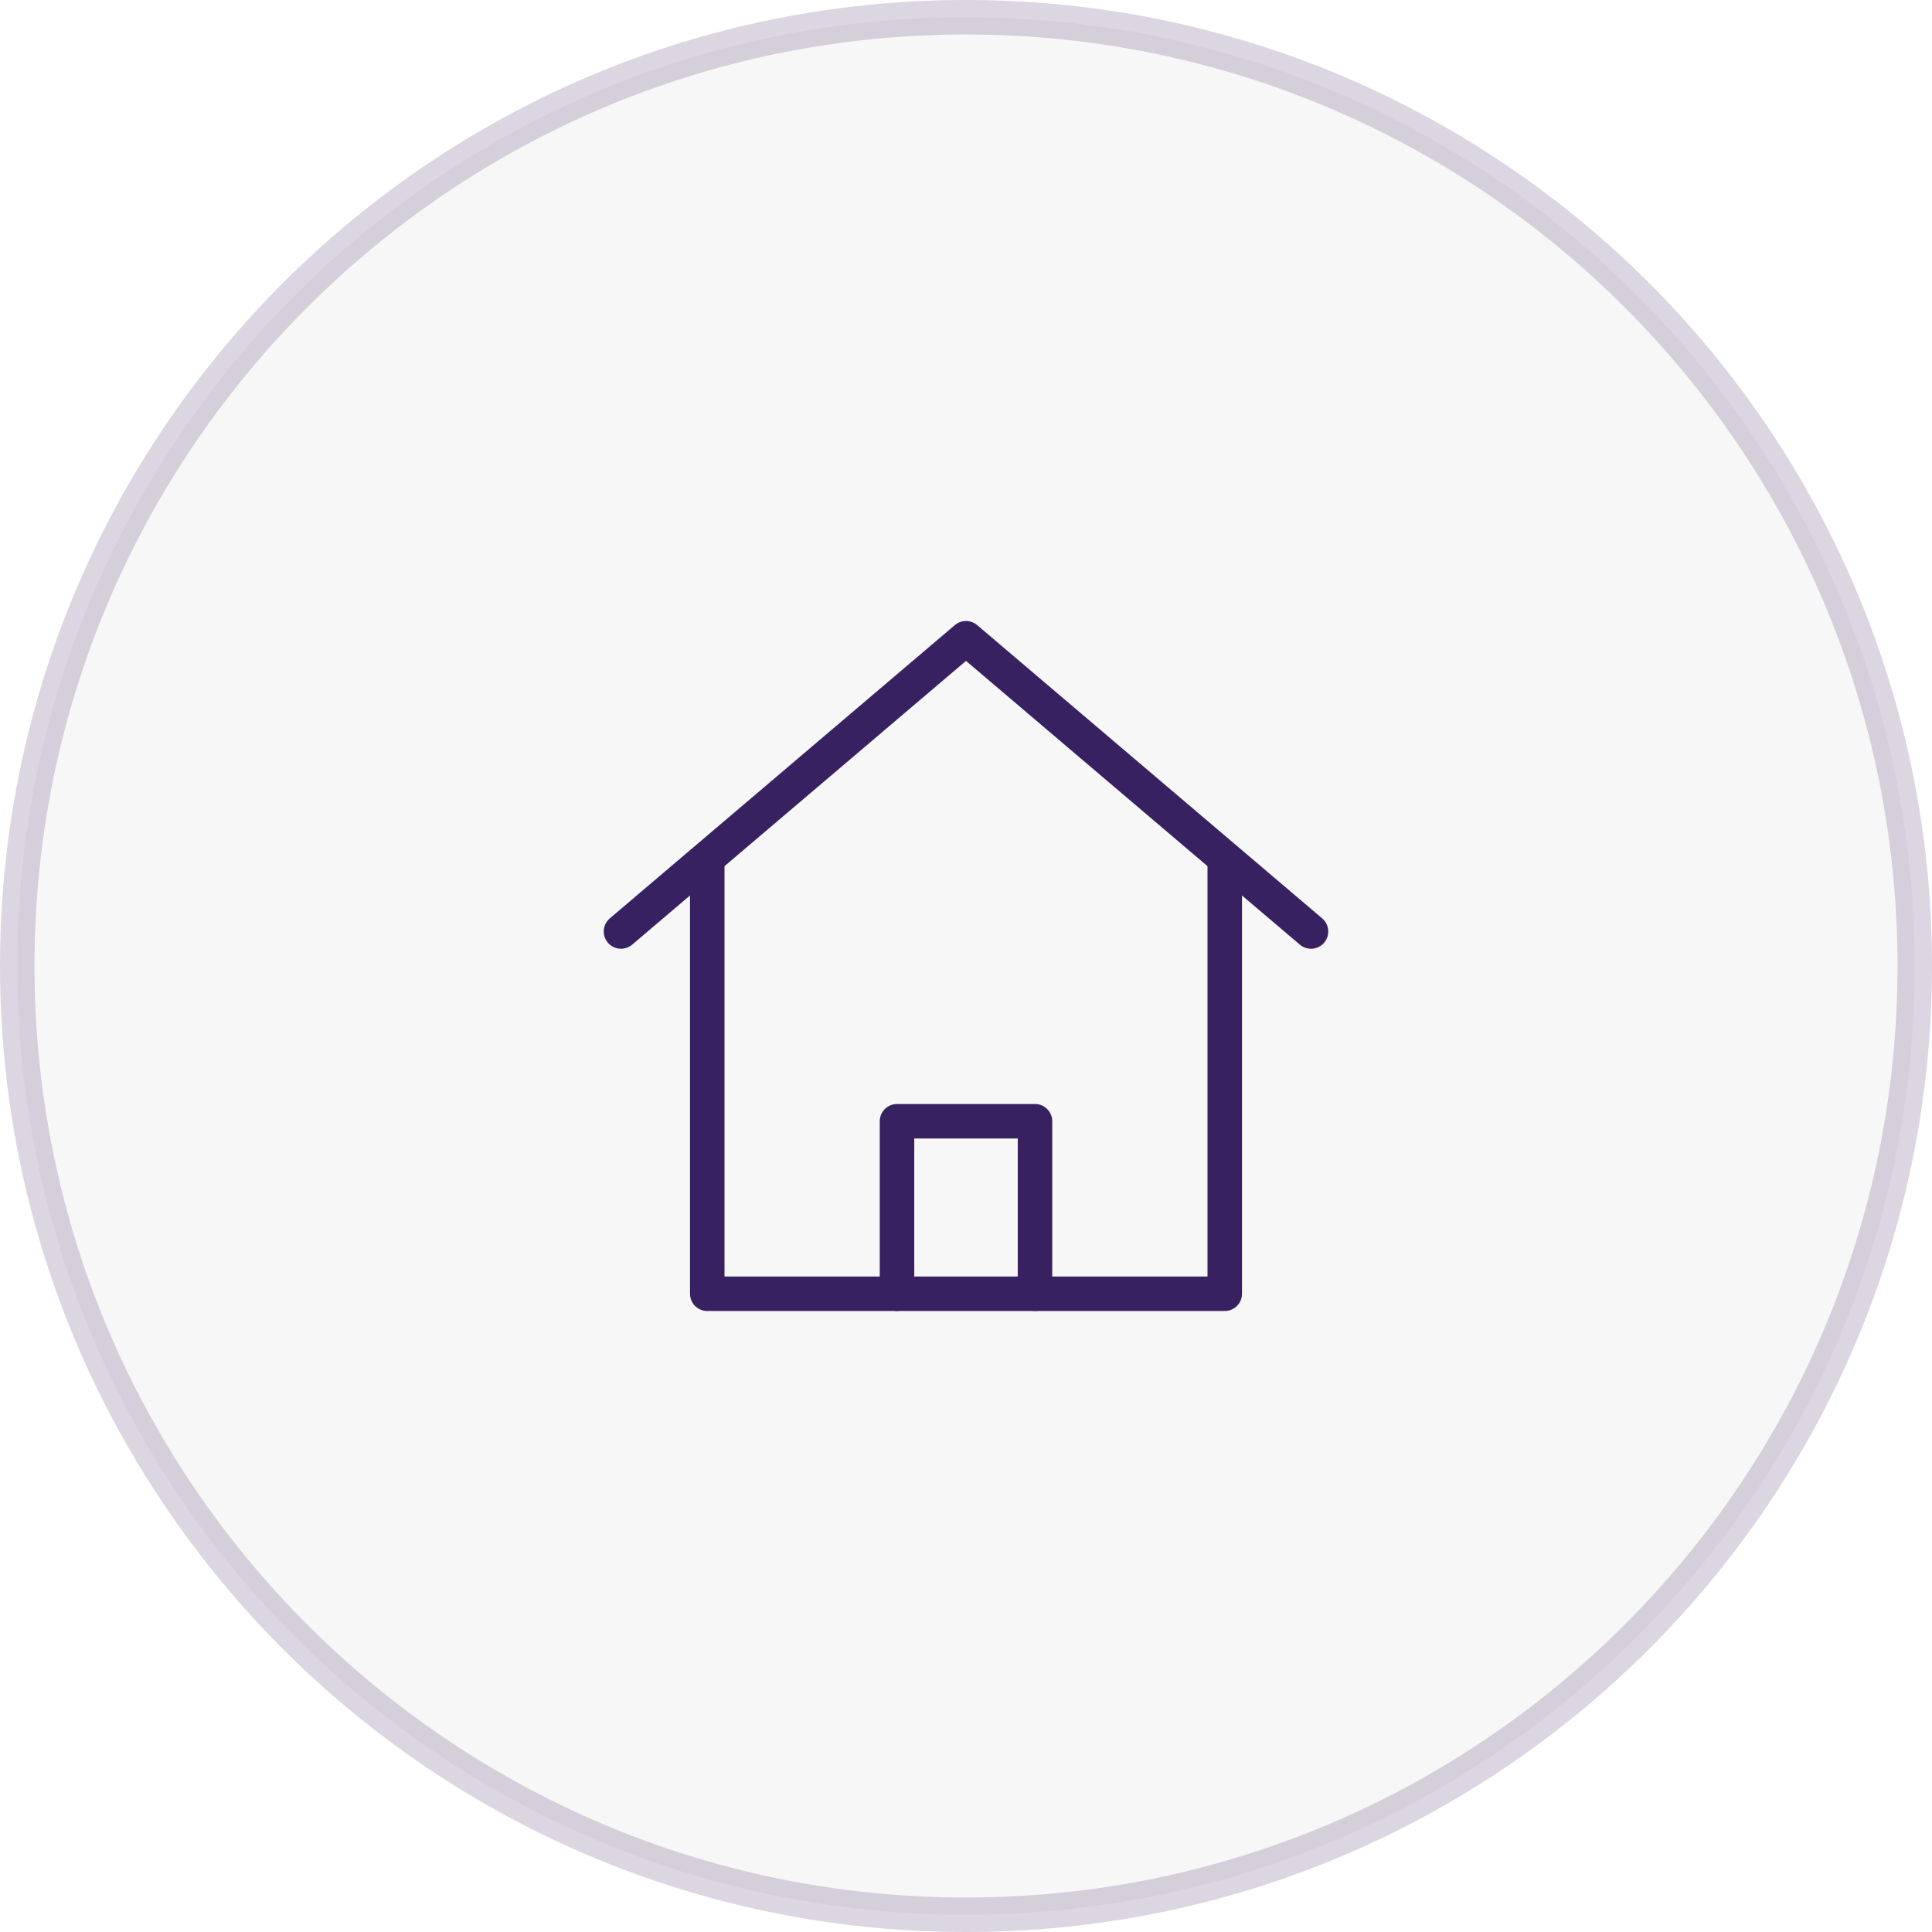
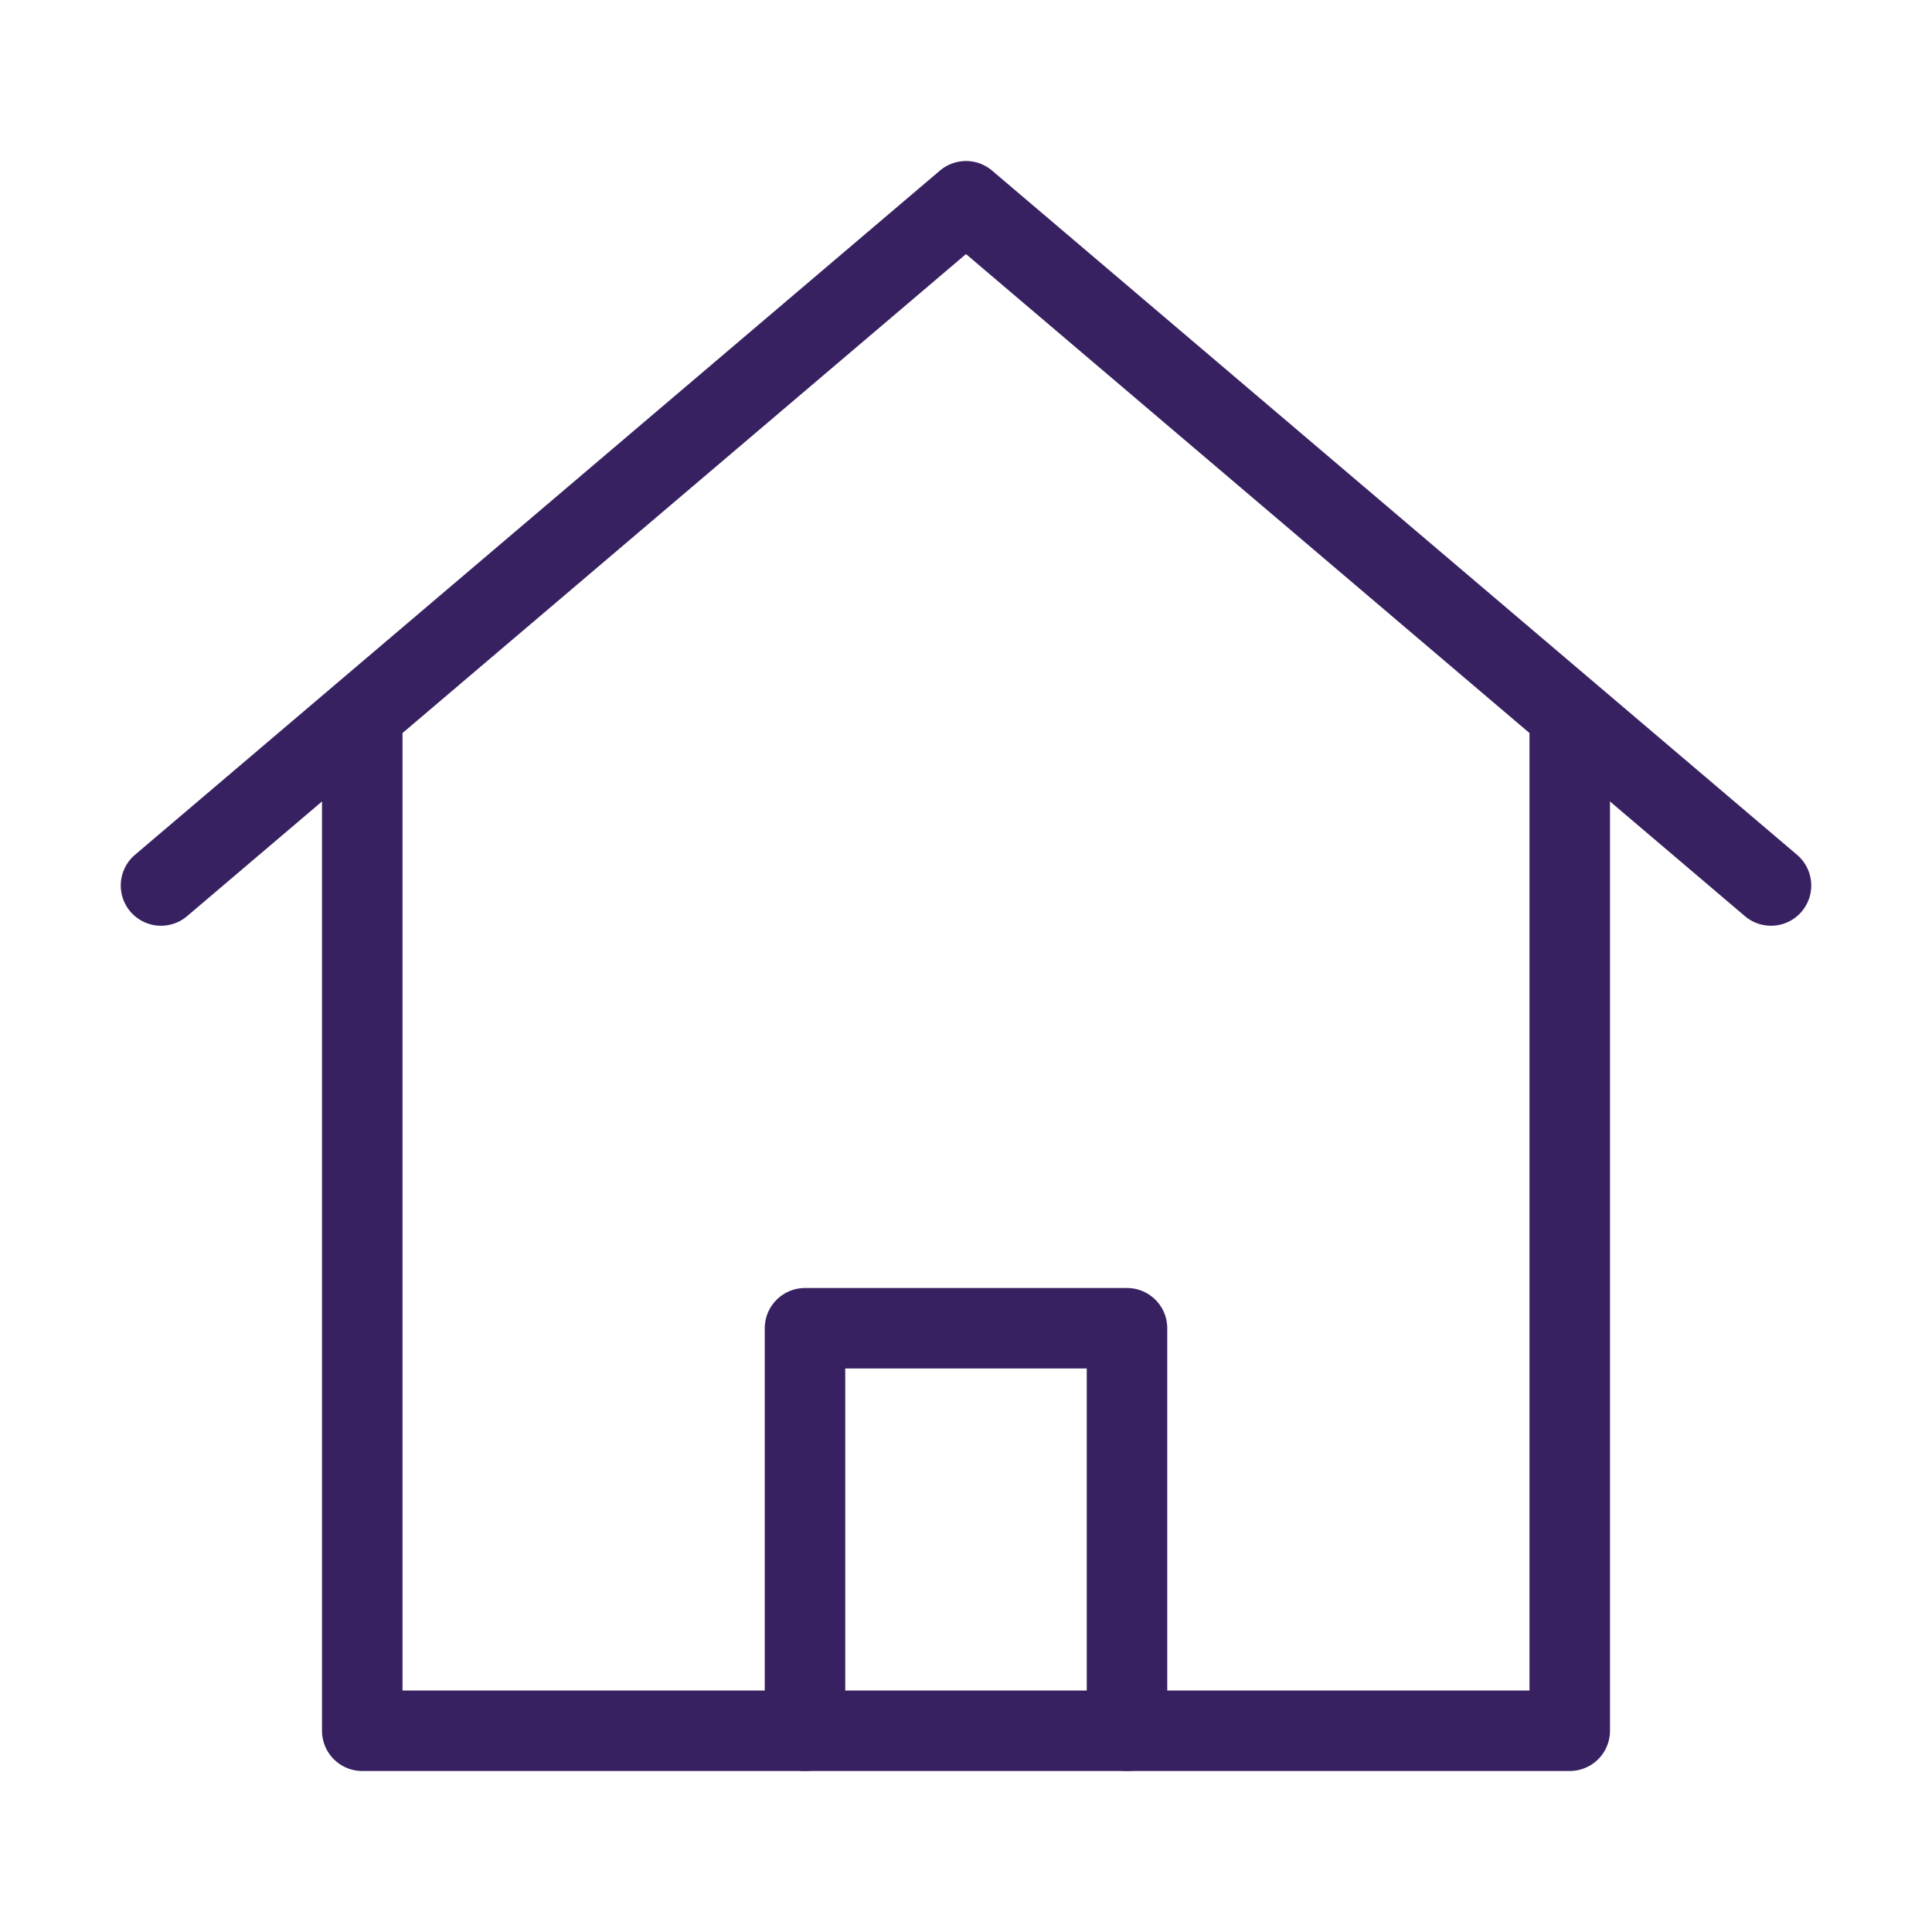
- <svg xmlns="http://www.w3.org/2000/svg" width="56" height="56" viewBox="0 0 56 56" fill="none">
-   <path d="M28 55.5C43.188 55.5 55.5 43.188 55.5 28C55.5 12.812 43.188 0.5 28 0.5C12.812 0.5 0.5 12.812 0.5 28C0.5 43.188 12.812 55.5 28 55.5Z" fill="#F7F7F7" stroke="#382161" stroke-opacity="0.18" />
+ <svg xmlns="http://www.w3.org/2000/svg" width="24" height="24" viewBox="16 16 24 24" fill="none">
  <path d="M18 27L28 18.5L38 27" stroke="#382161" stroke-linecap="round" stroke-linejoin="round" />
  <path d="M20.5 25V37.5H35.5V25" stroke="#382161" stroke-linecap="round" stroke-linejoin="round" />
  <path d="M26 37.5V32.5H30V37.5" stroke="#382161" stroke-linecap="round" stroke-linejoin="round" />
</svg>
